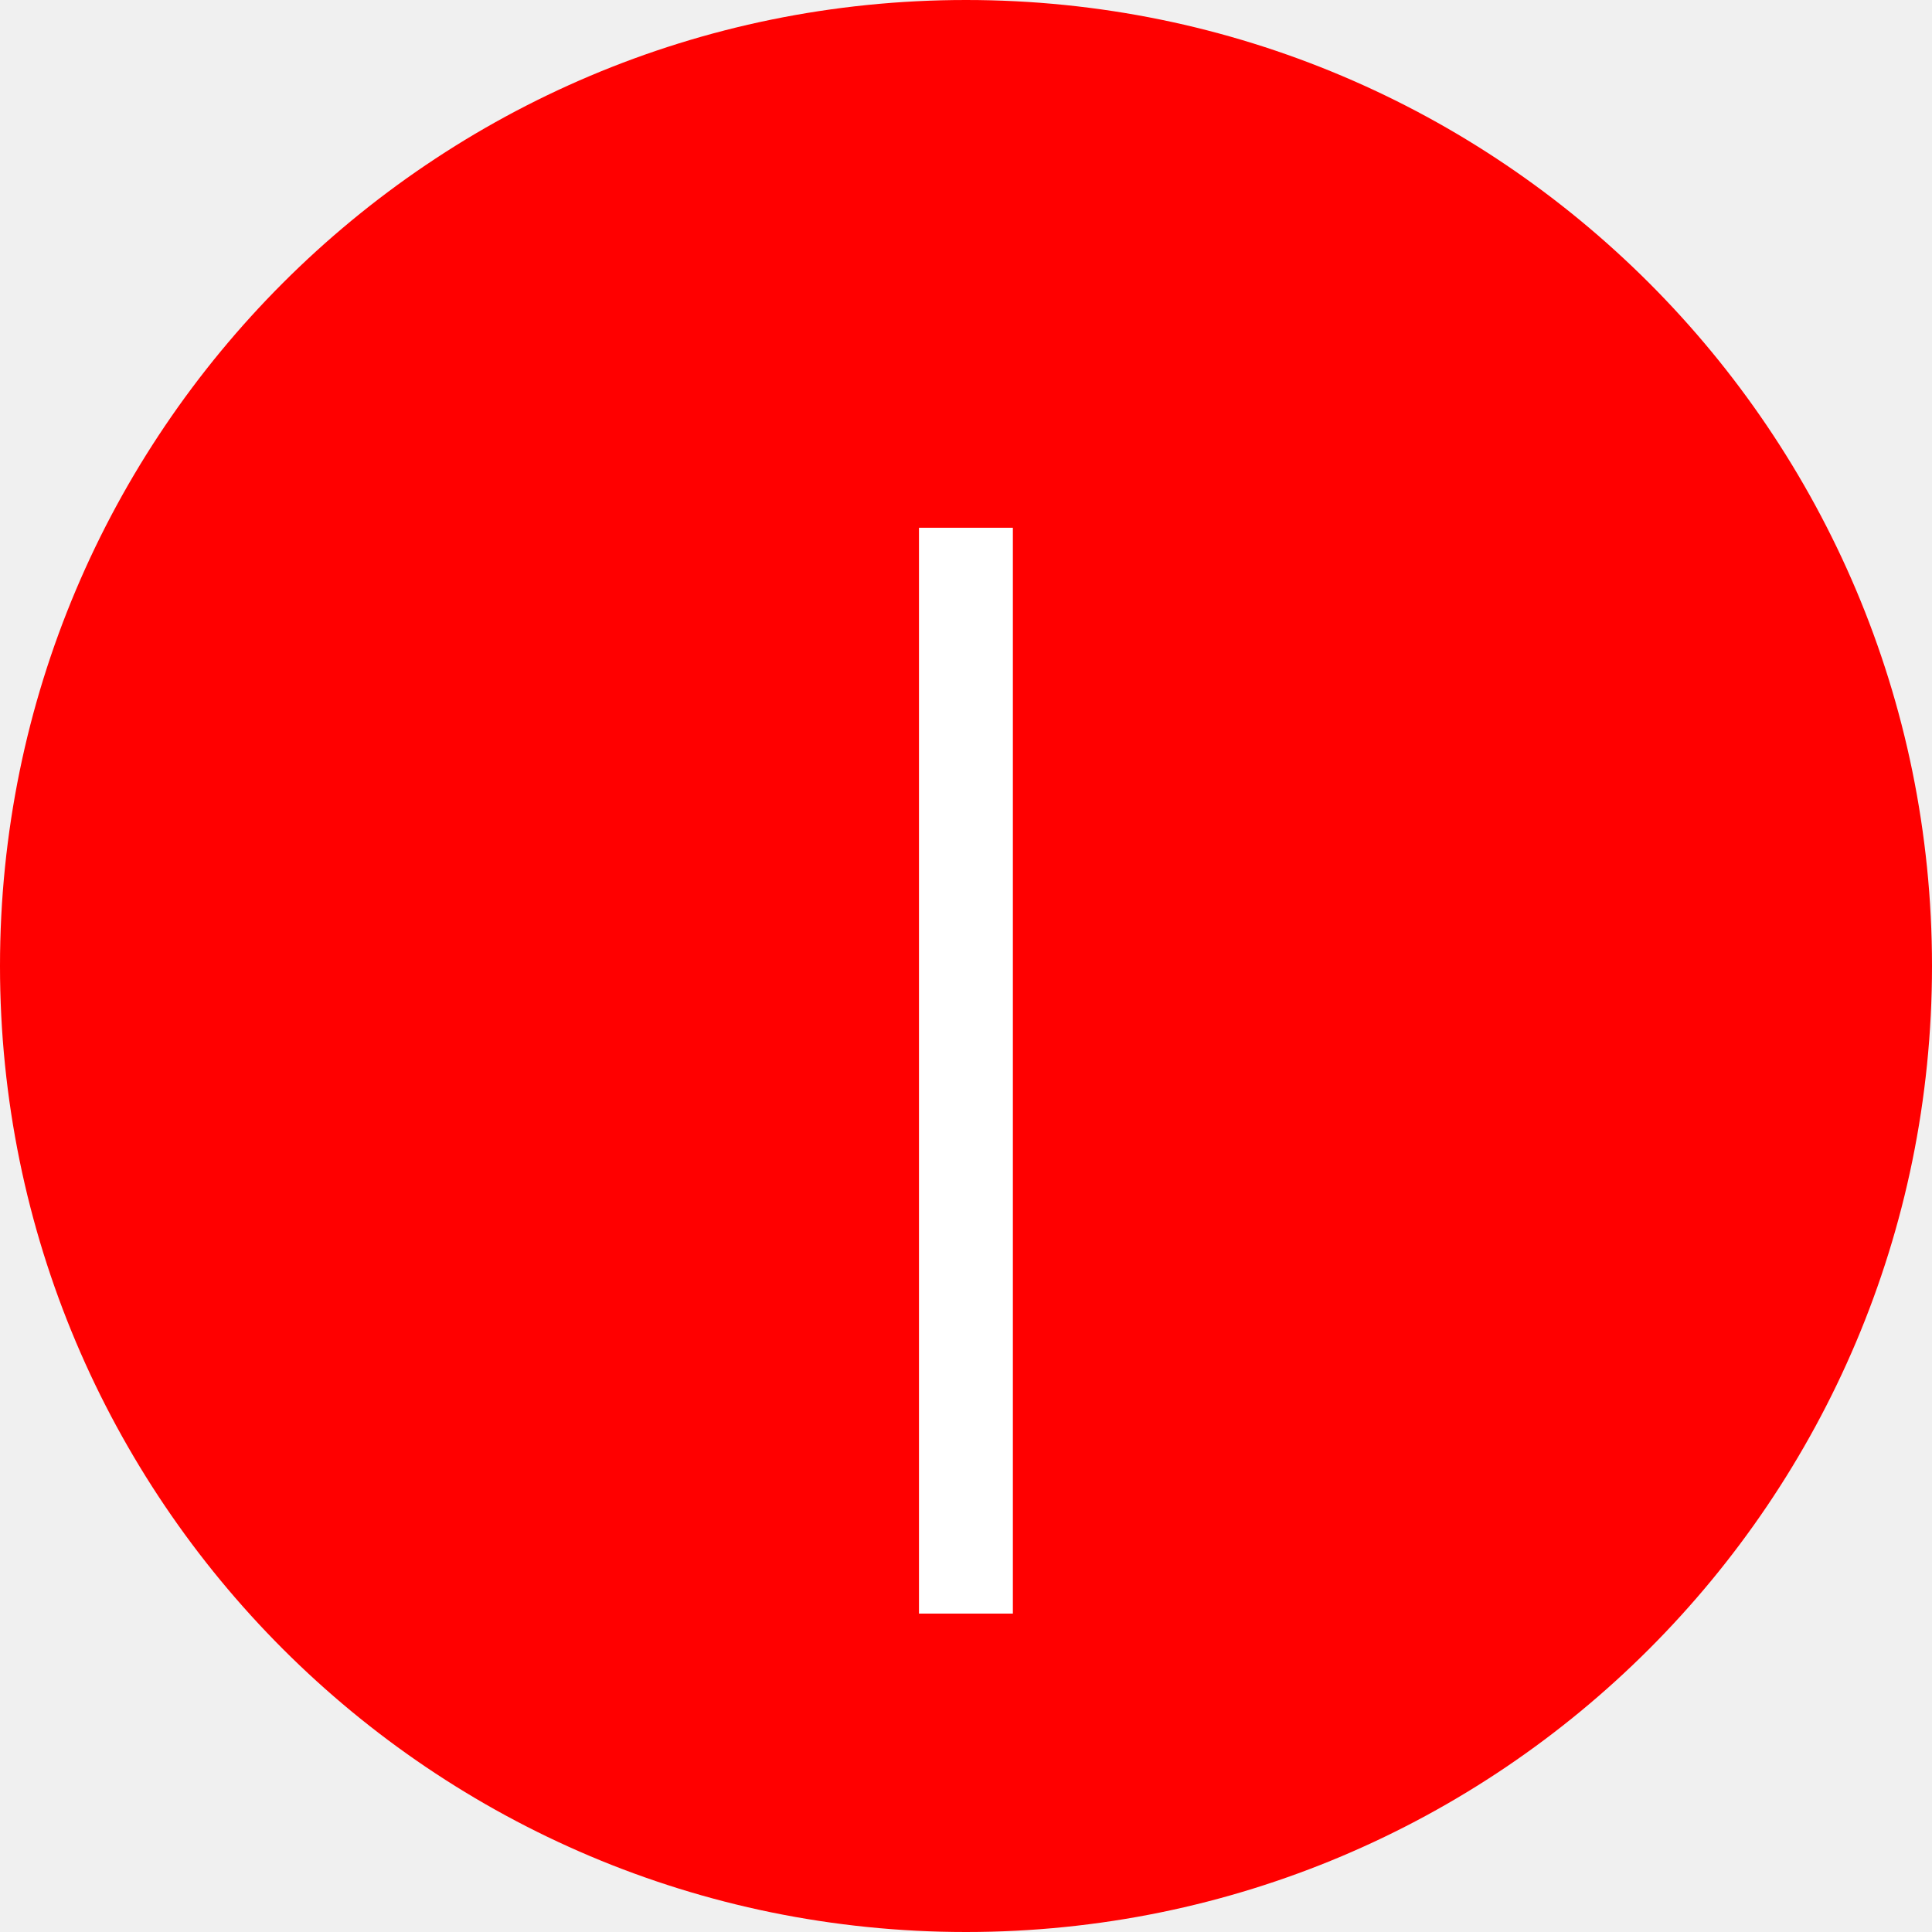
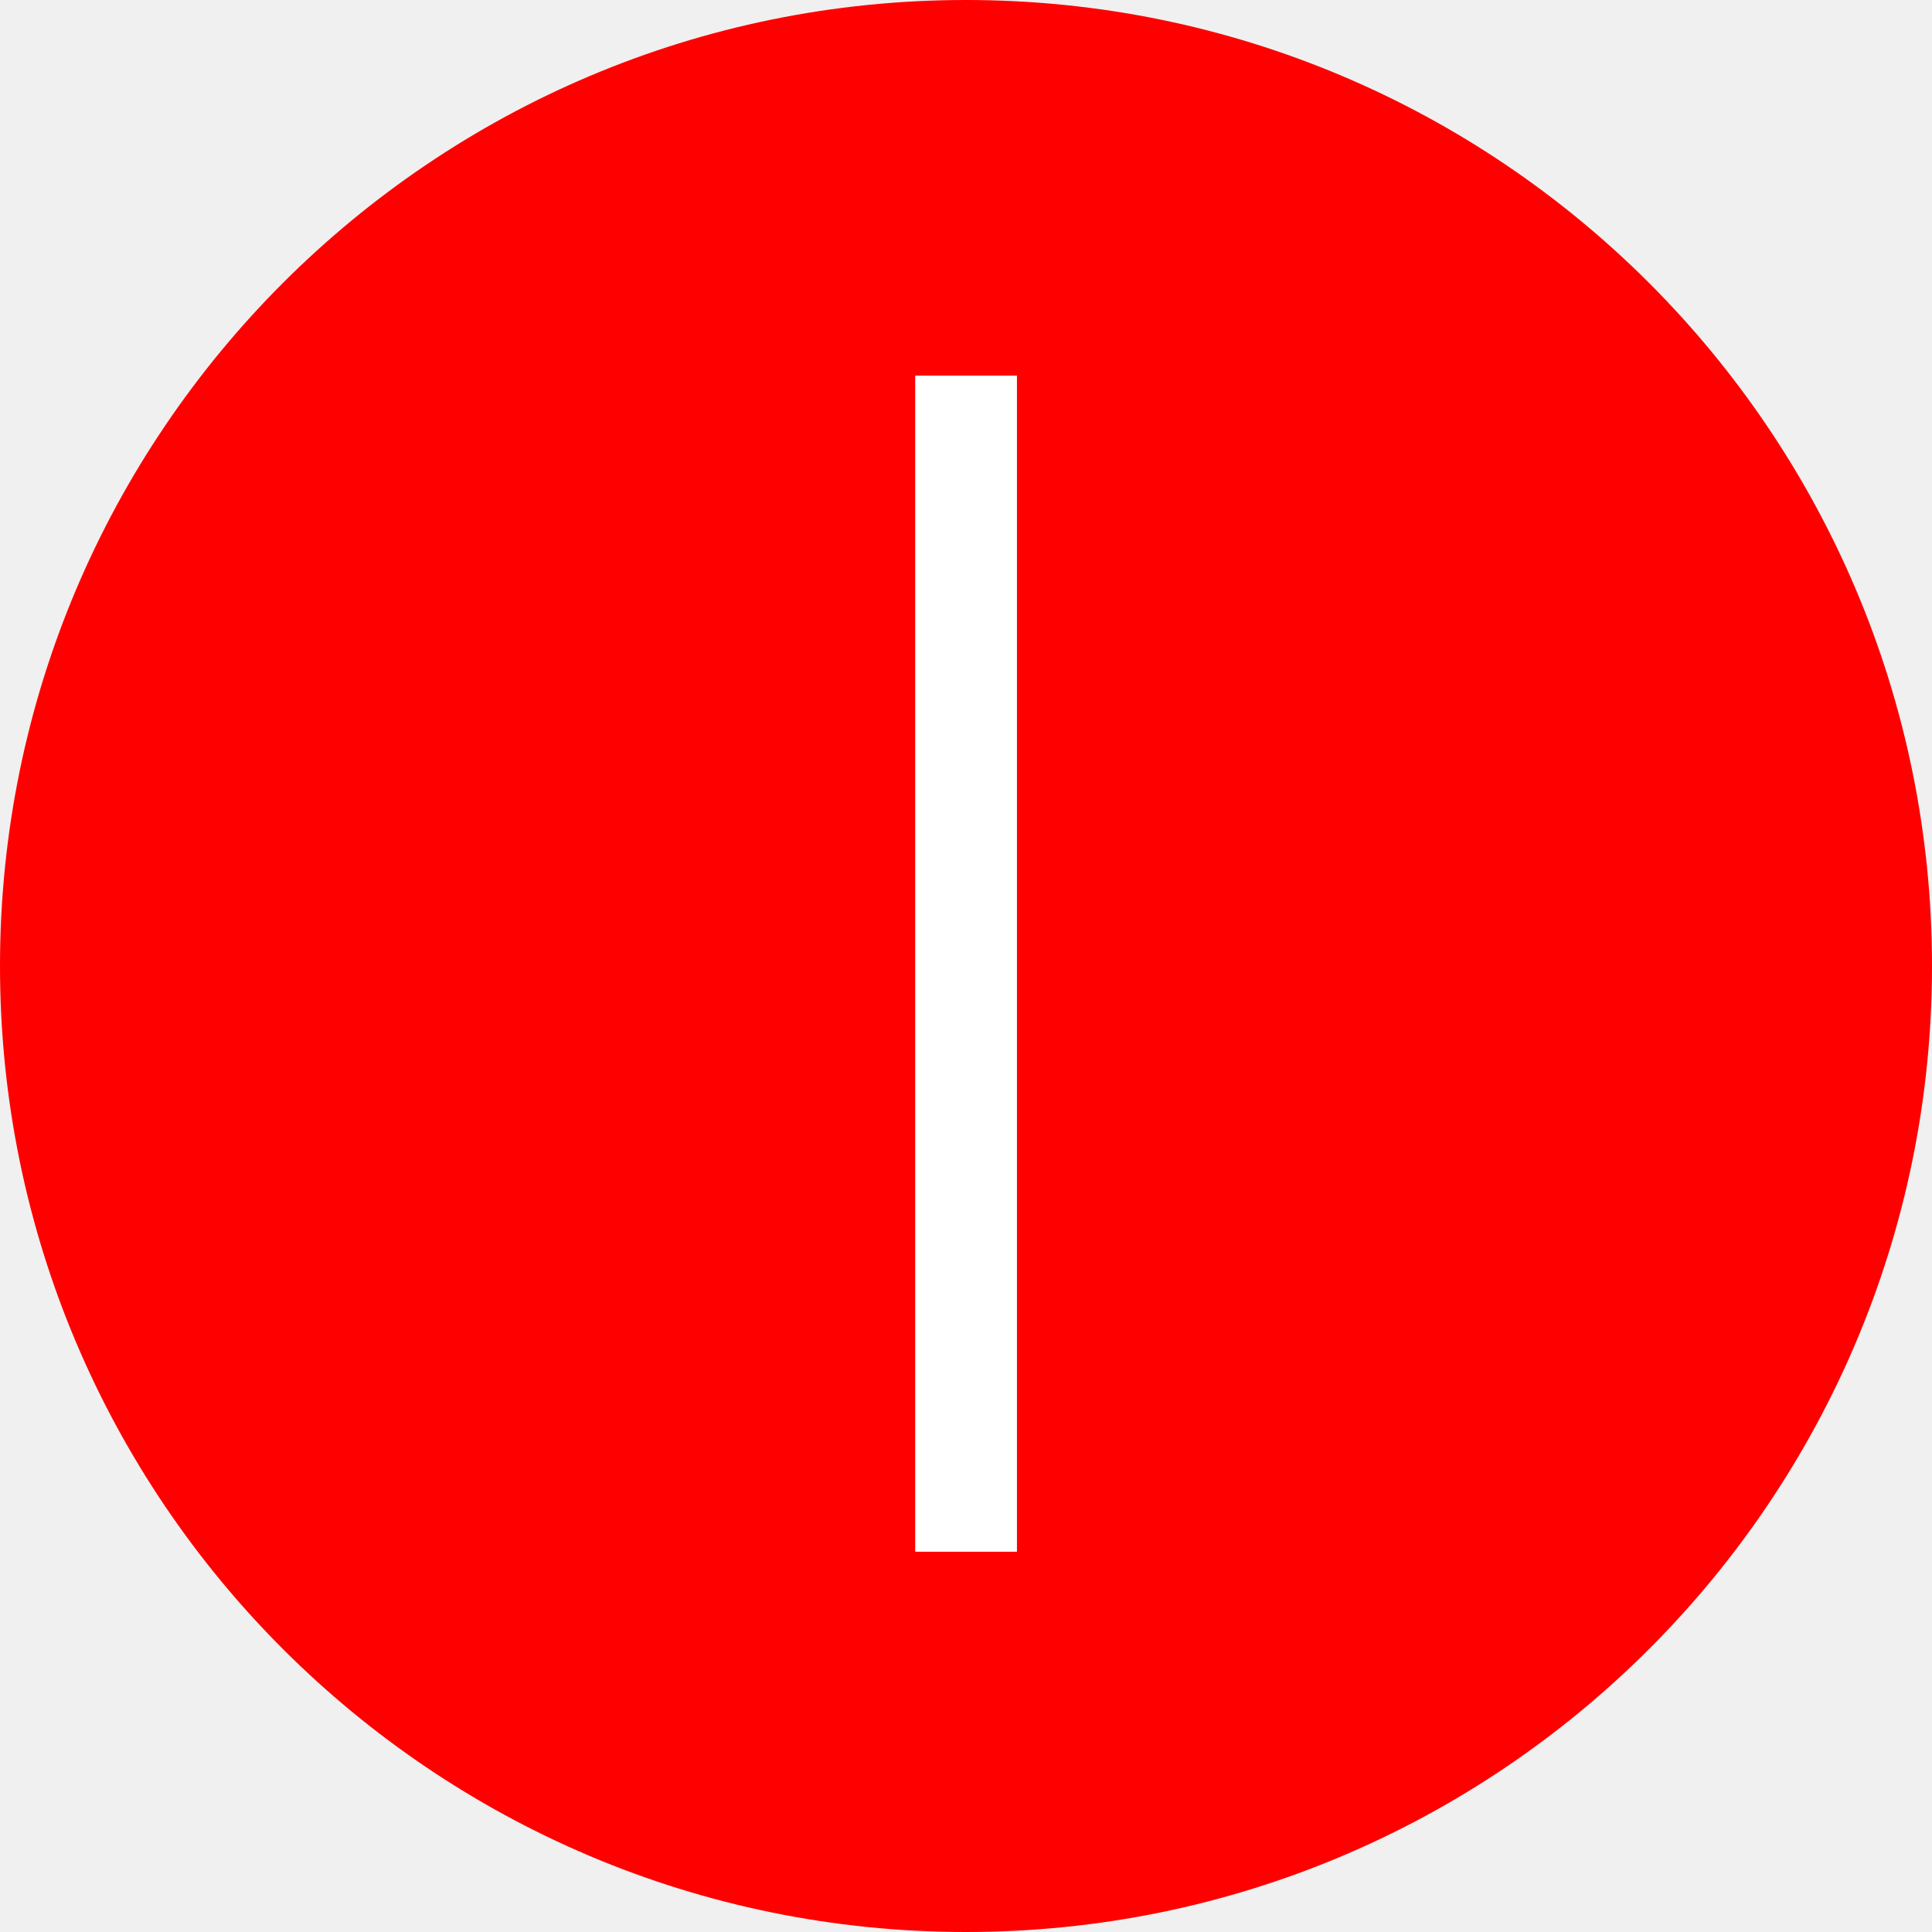
<svg xmlns="http://www.w3.org/2000/svg" viewBox="0 0 100 100">
  <circle cx="50" cy="50" r="50" fill="#ff0000" />
-   <text x="50" y="50" font-family="Arial, sans-serif" font-size="60" text-anchor="middle" dominant-baseline="central" fill="white" font-weight="300">|</text>
+   <text x="50" y="44" font-family="Arial, sans-serif" font-size="65" text-anchor="middle" dominant-baseline="central" fill="white" font-weight="300">|</text>
</svg>
